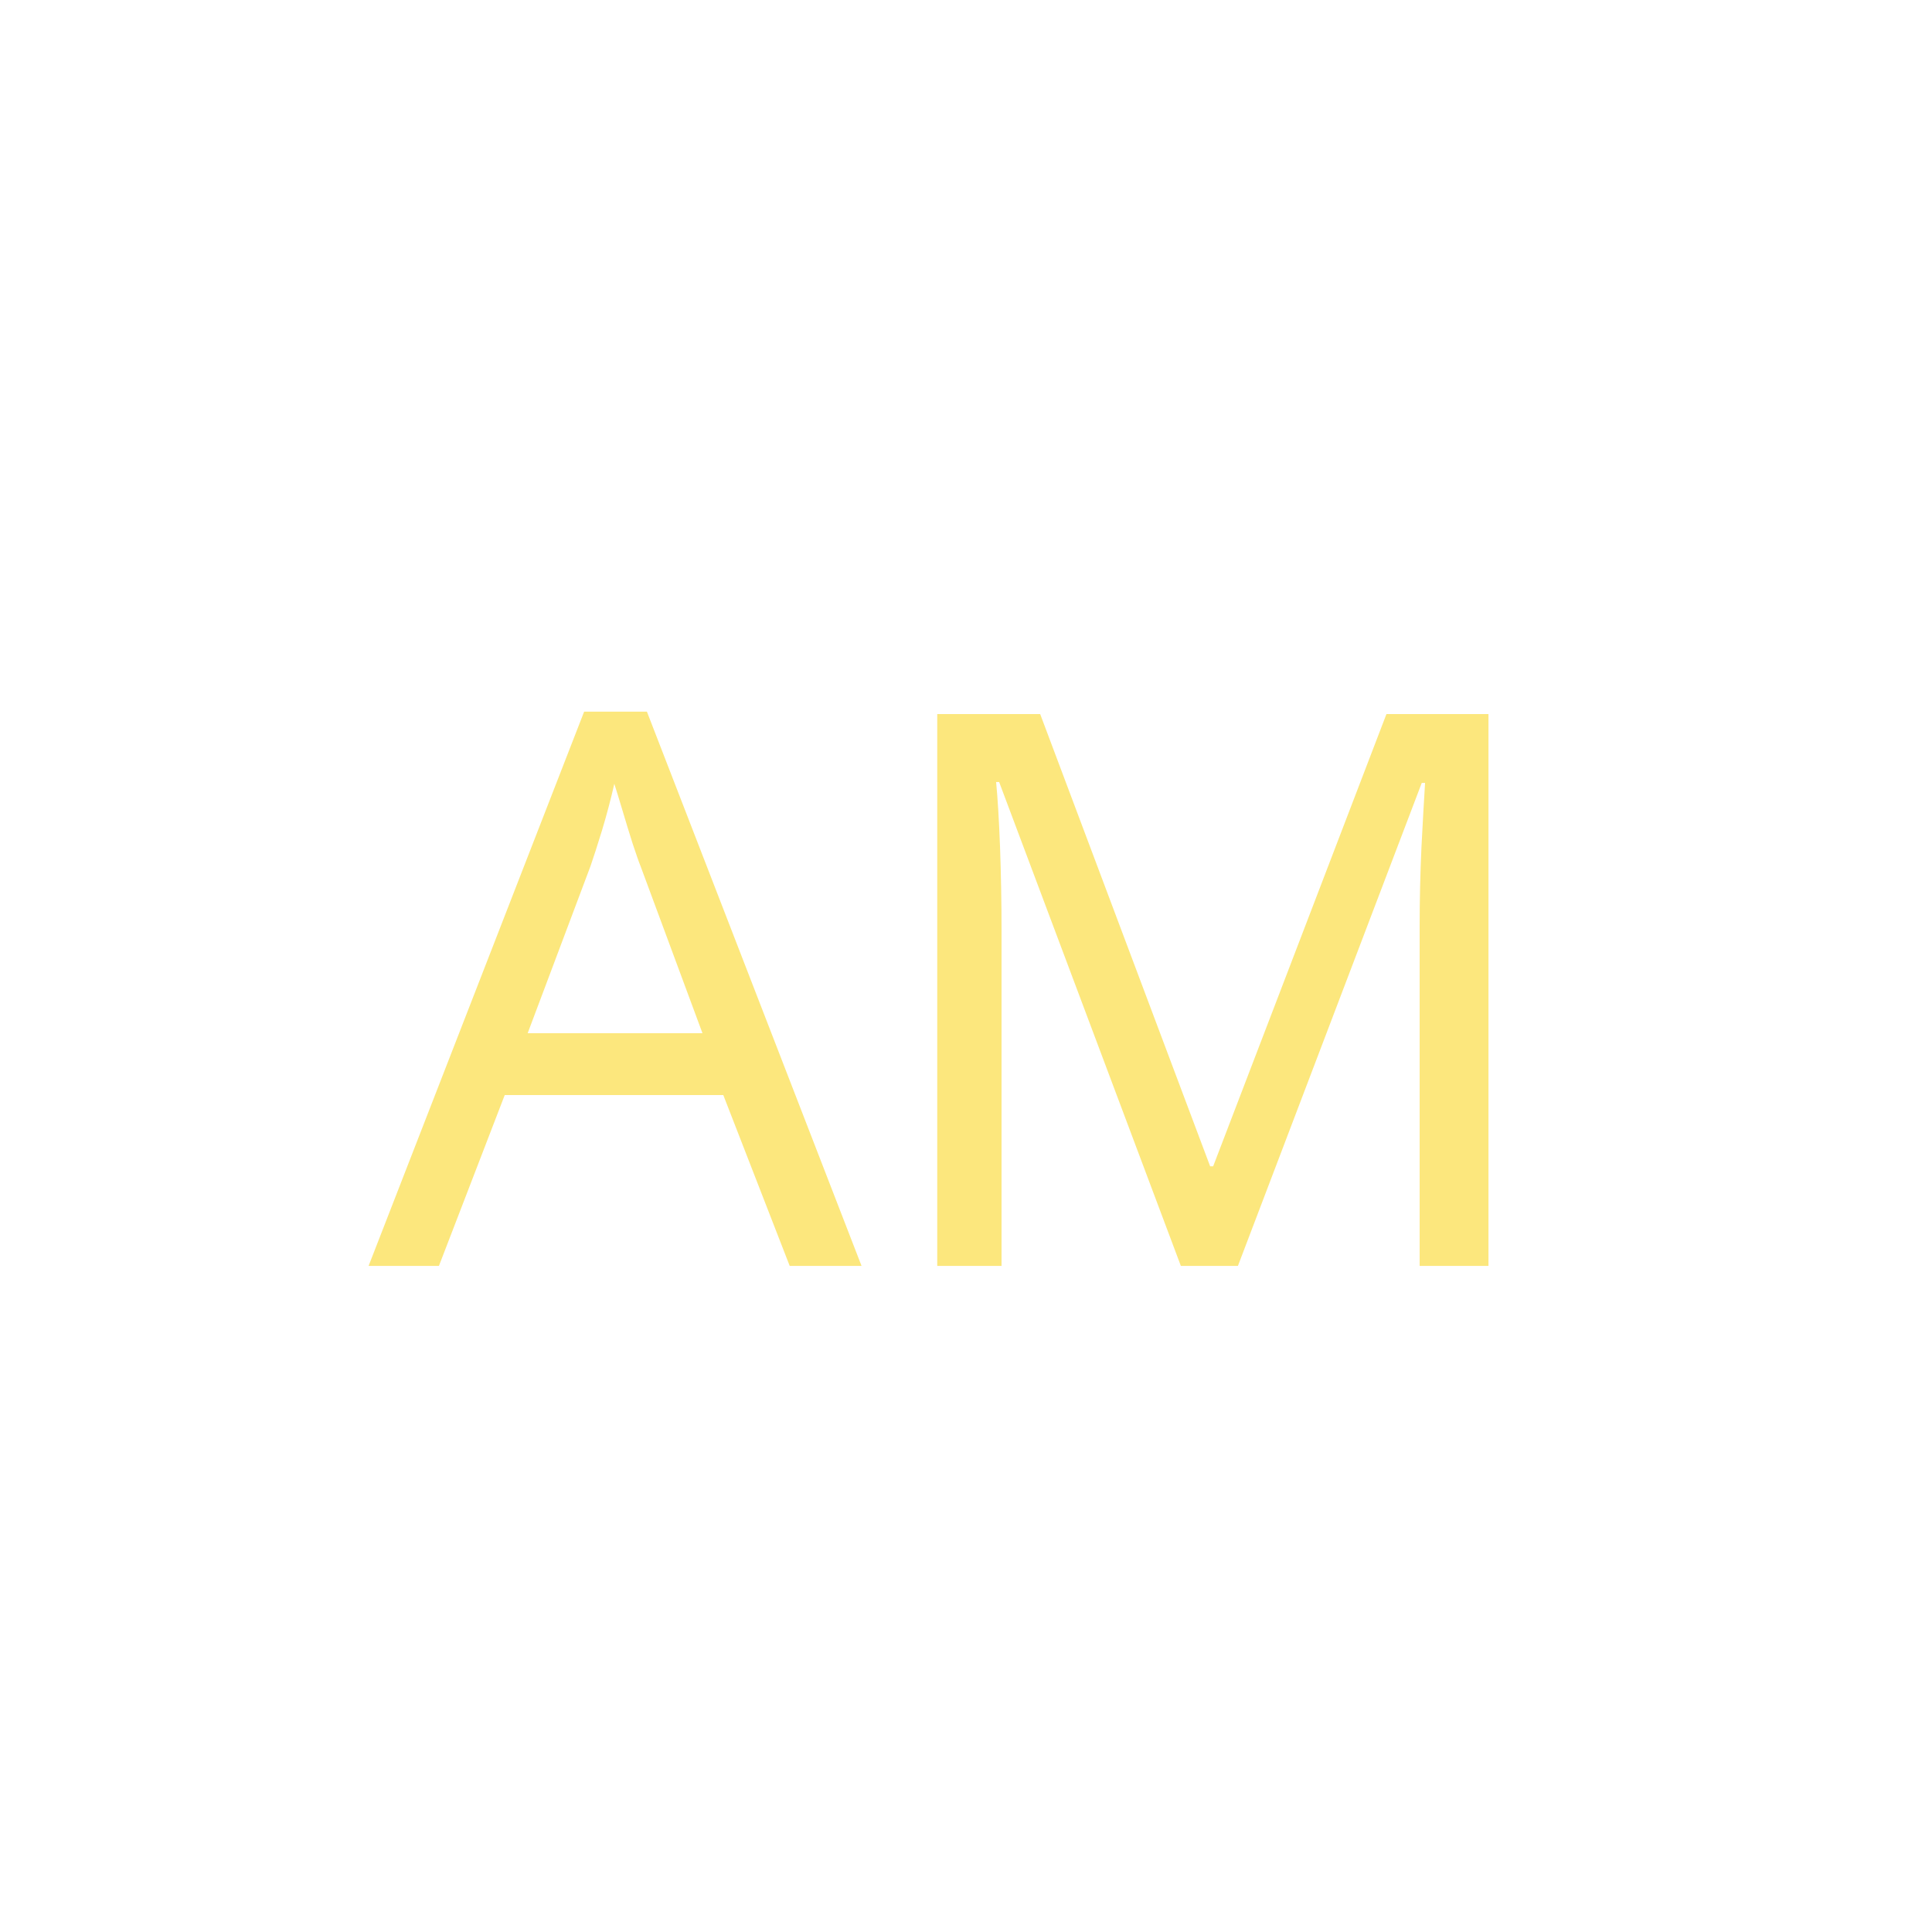
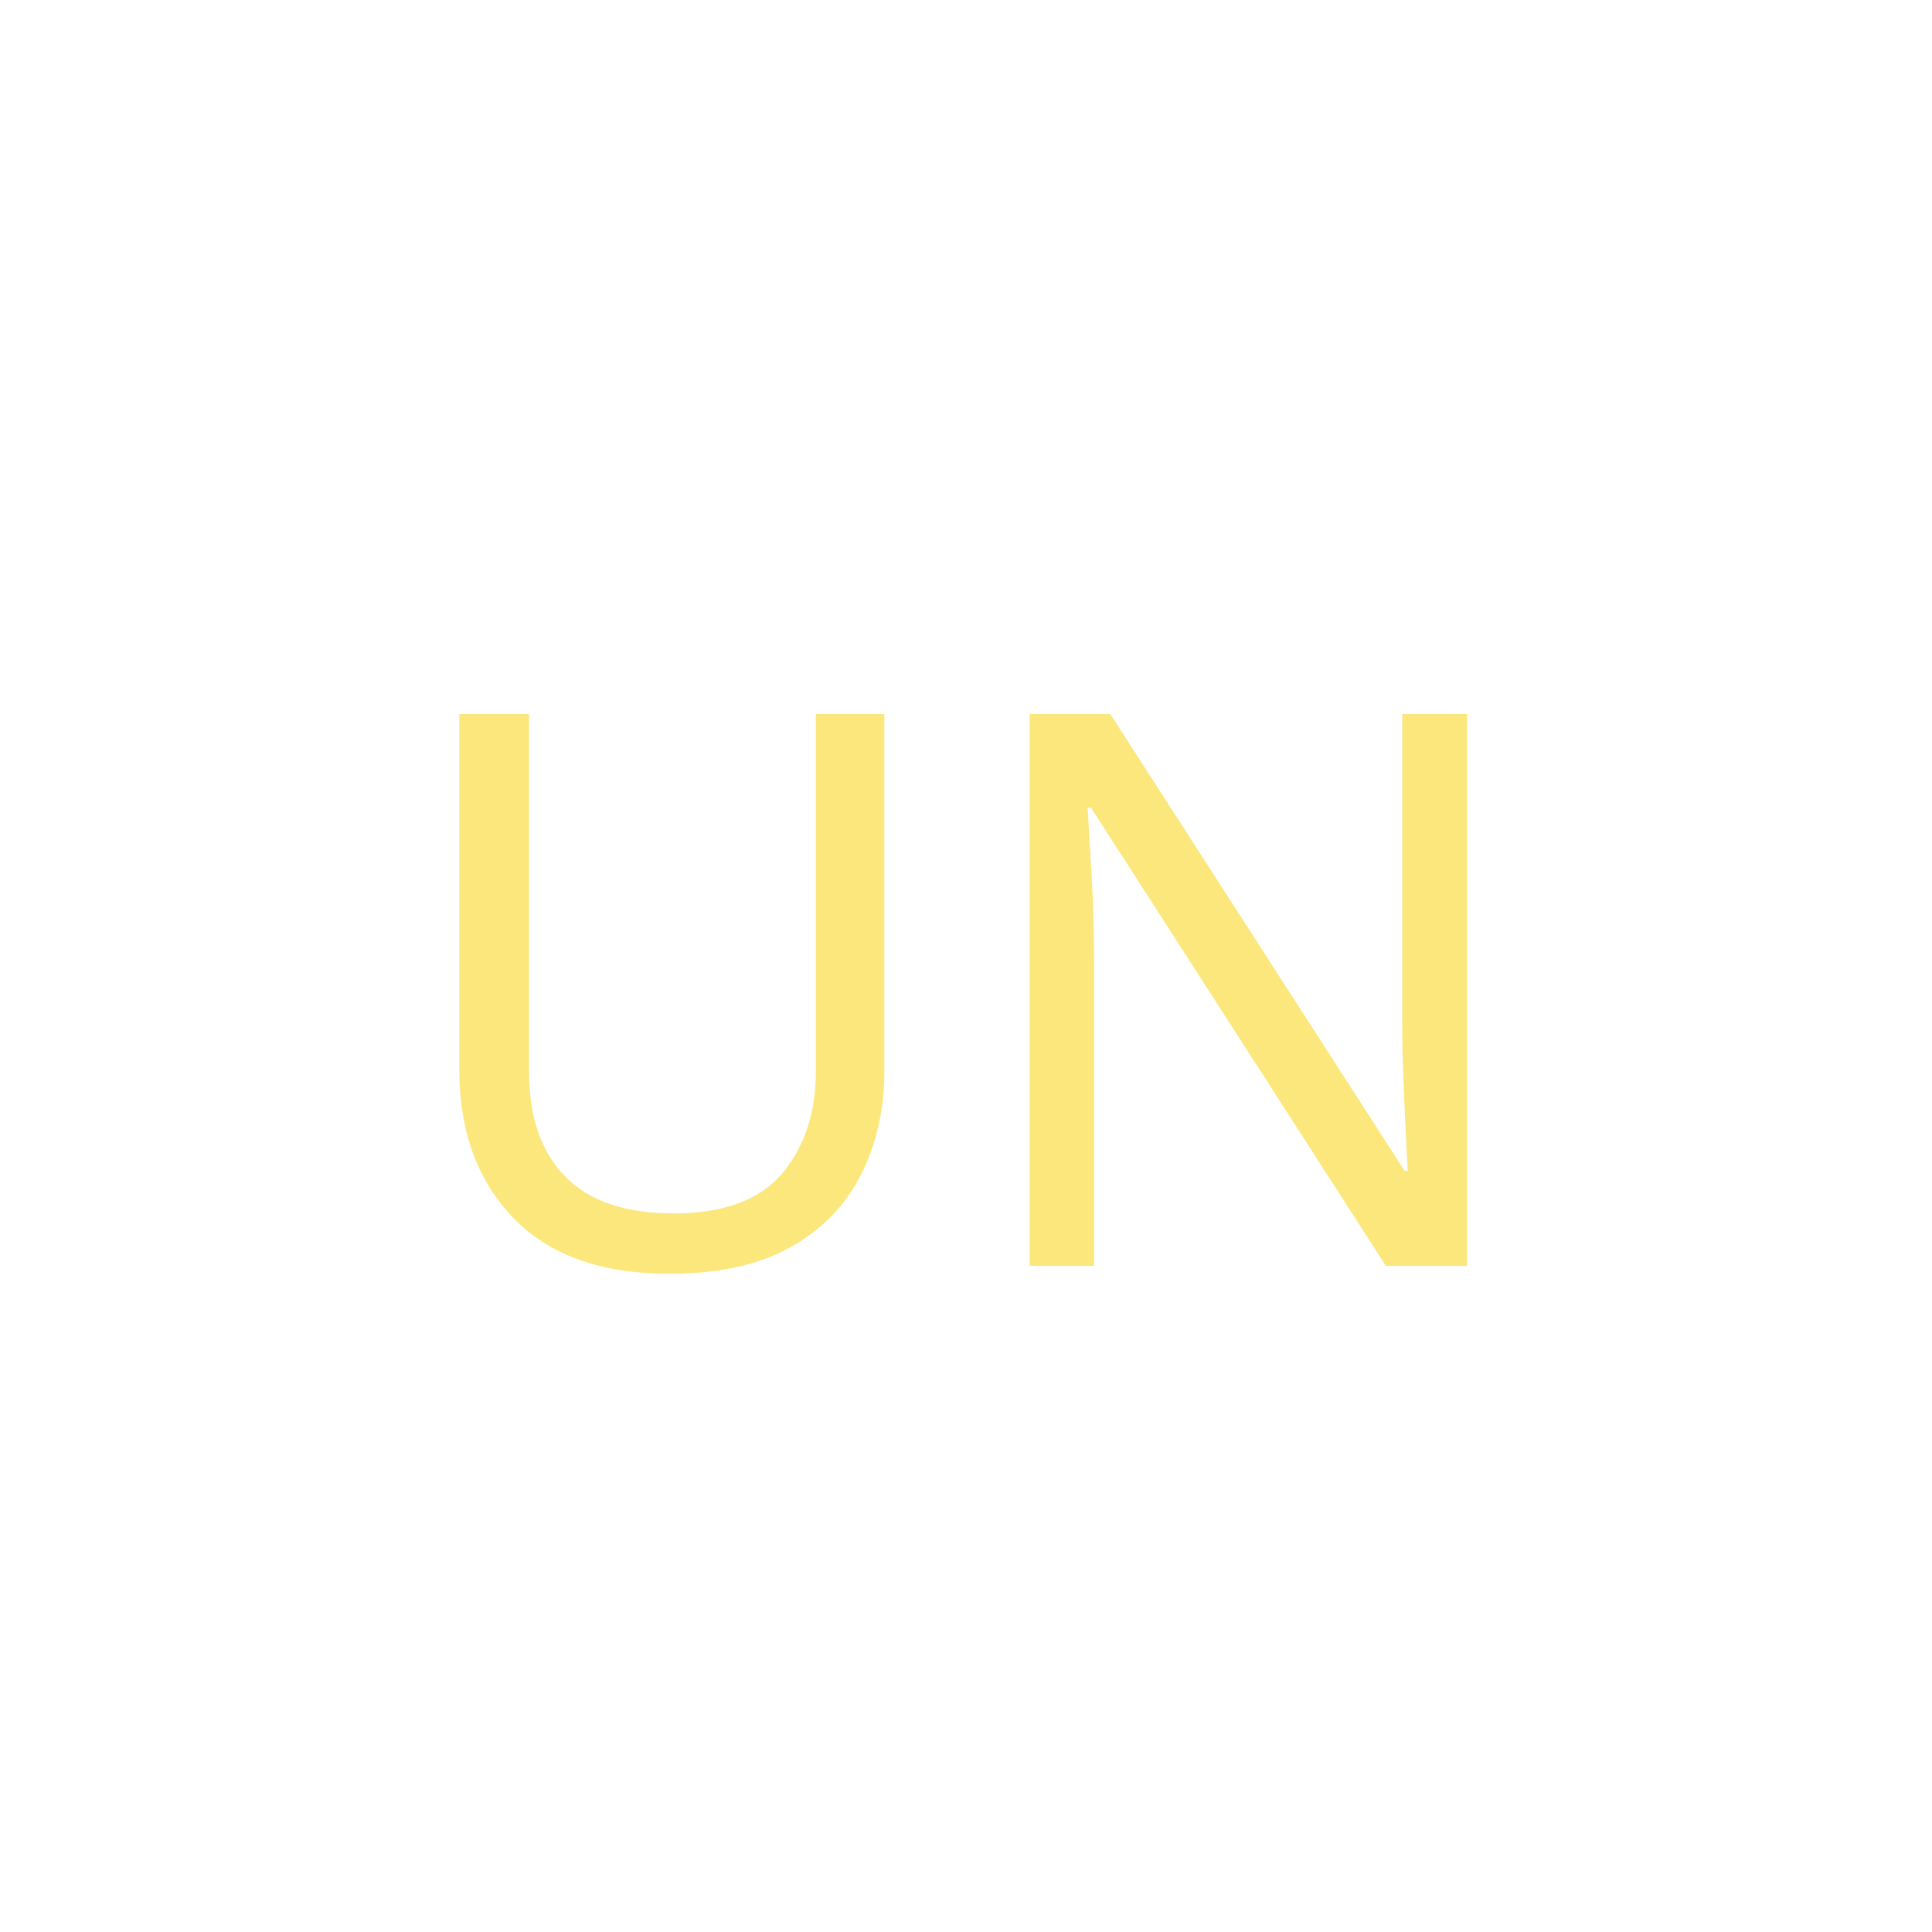
<svg xmlns="http://www.w3.org/2000/svg" width="150" height="150" viewBox="0 0 100 100" style="background-color: #D60457;">
-   <text x="50%" y="50%" dominant-baseline="central" text-anchor="middle" fill="#FCE77D" font-size="40" font-family="sans-serif">AM</text>
+   <text x="50%" y="50%" dominant-baseline="central" text-anchor="middle" fill="#FCE77D" font-size="40" font-family="sans-serif">UN</text>
</svg>
